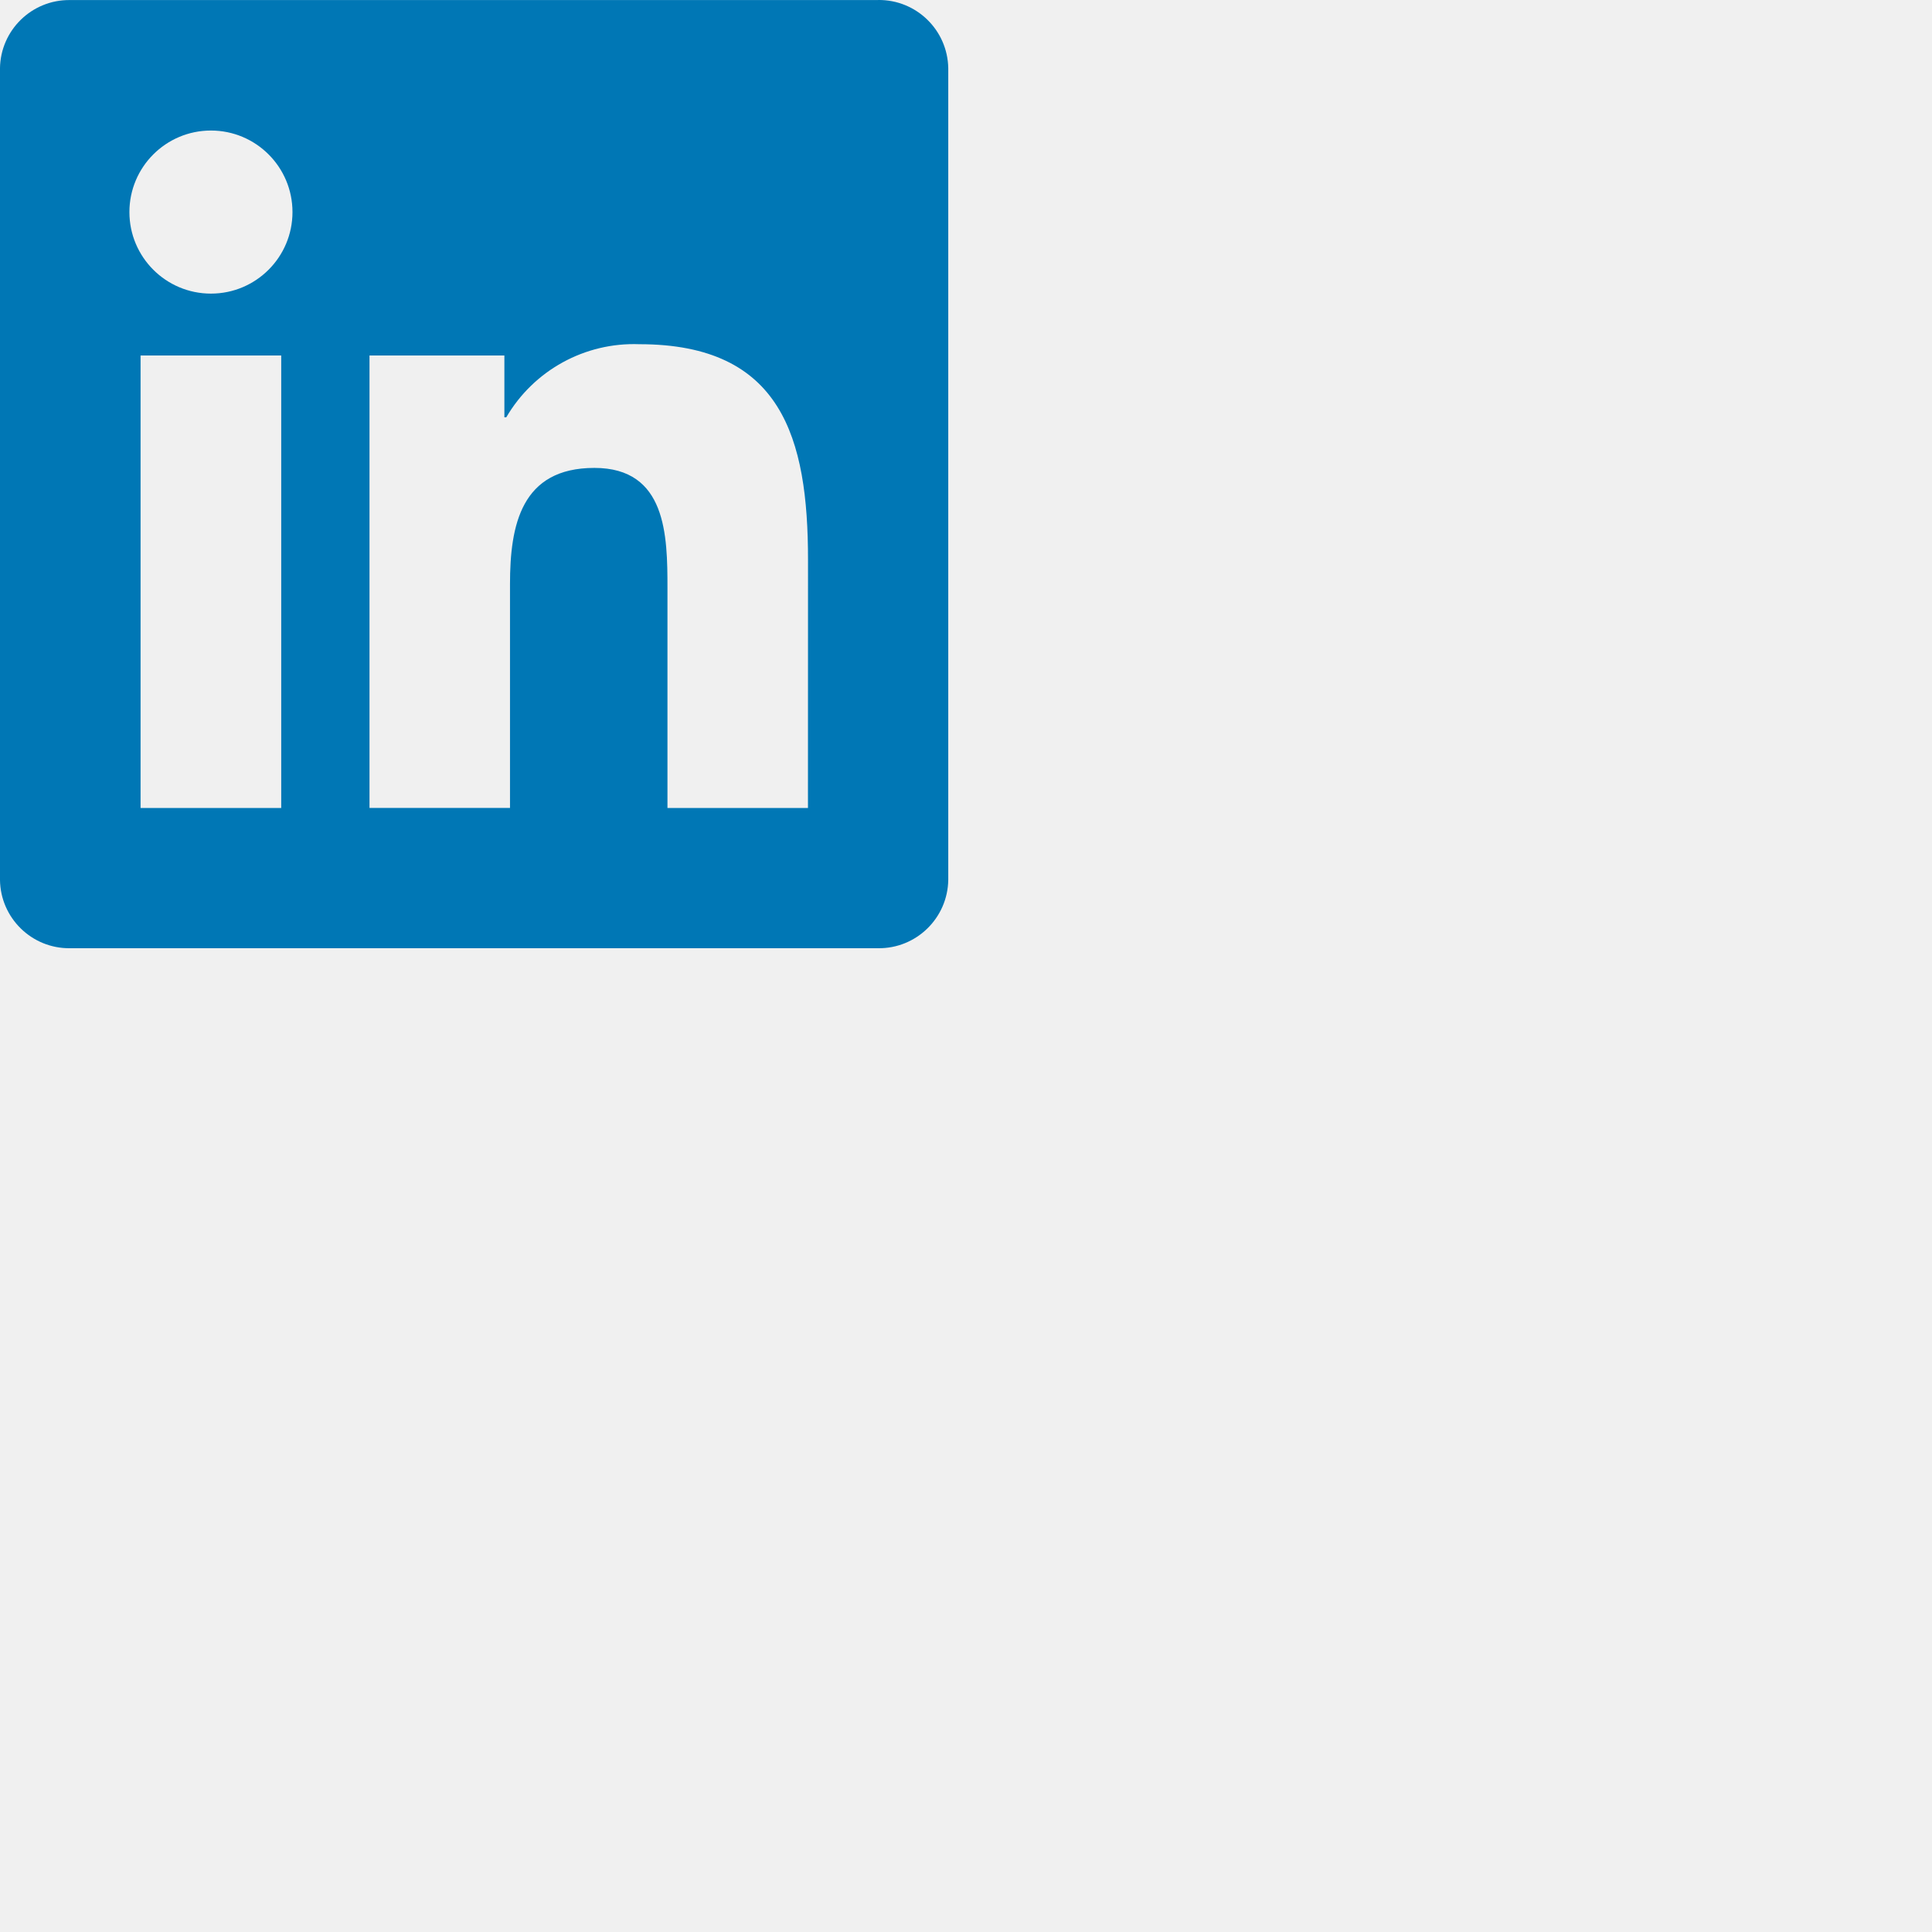
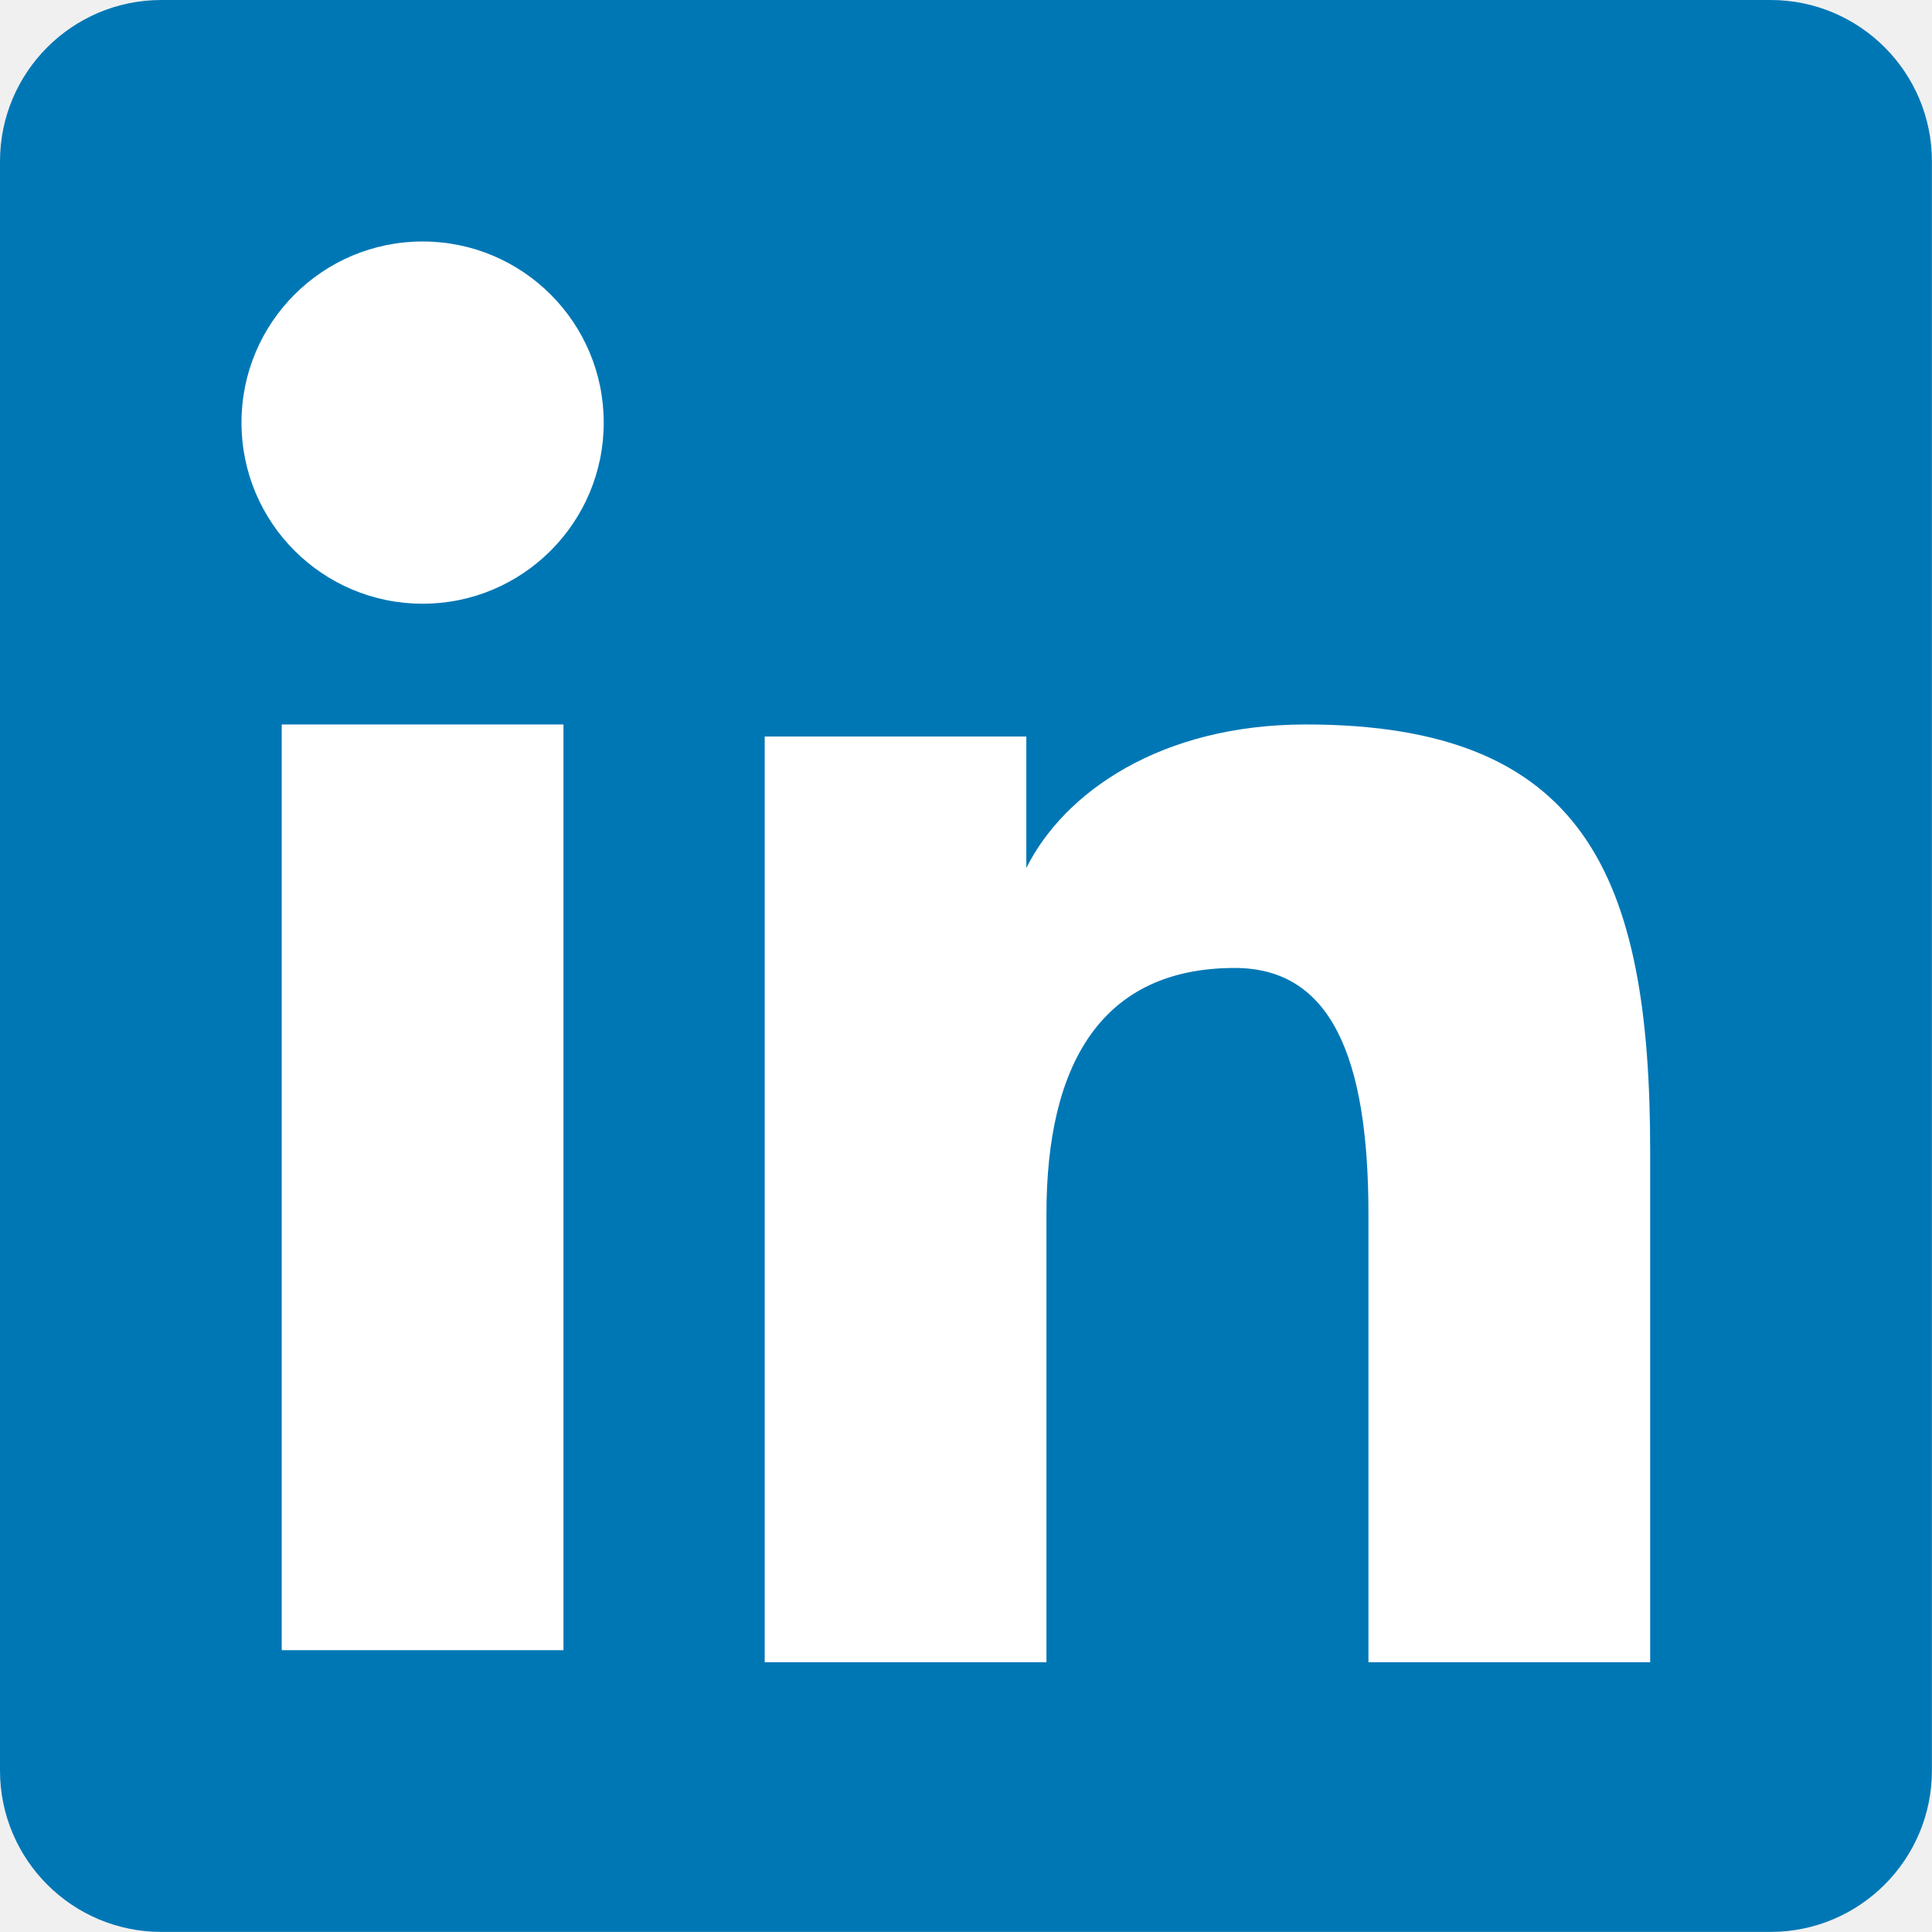
- <svg xmlns="http://www.w3.org/2000/svg" width="132.004" height="132">
-   <path id="Path_2520" data-name="Path 2520" d="M958.98,112.559h-9.6V97.525c0-3.585-.064-8.2-4.993-8.2-5,0-5.765,3.906-5.765,7.939v15.294h-9.6V81.642h9.216v4.225h.129a10.1,10.1,0,0,1,9.093-4.994c9.73,0,11.524,6.4,11.524,14.726ZM918.19,77.416a5.571,5.571,0,1,1,5.57-5.572,5.571,5.571,0,0,1-5.57,5.572m4.8,35.143h-9.61V81.642h9.61Zm40.776-55.2h-55.21a4.728,4.728,0,0,0-4.781,4.67v55.439a4.731,4.731,0,0,0,4.781,4.675h55.21a4.741,4.741,0,0,0,4.8-4.675V62.025a4.738,4.738,0,0,0-4.8-4.67" transform="translate(-903.776 -57.355)" fill="#0077B5" />
+ <svg xmlns="http://www.w3.org/2000/svg" width="34" height="34" data-supported-dps="34x34" focusable="false">
+   <g transform="scale(.7083)" fill="none" fill-rule="evenodd">
+     <rect class="bug-text-color" fill="#FFF" x="1" y="1" width="46" height="46" rx="4" />
+     <path d="M0 4.01A4.01 4.01 0 014.01 0h39.98A4.01 4.01 0 0148 4.01v39.98A4.01 4.01 0 0143.99 48H4.01A4.01 4.01 0 010 43.99V4.01zM19 18.3h6.5v3.266C26.437 19.688 28.838 18 32.445 18 39.359 18 41 21.738 41 28.597V41.3h-7V30.159c0-3.906-.937-6.109-3.32-6.109-3.305 0-4.68 2.375-4.68 6.109V41.3h-7v-23zM7 41h7V18H7v23zm8-30.5a4.5 4.5 0 11-9 0 4.5 4.5 0 019 0z" class="background" fill="#0077B5" />
+   </g>
</svg>
